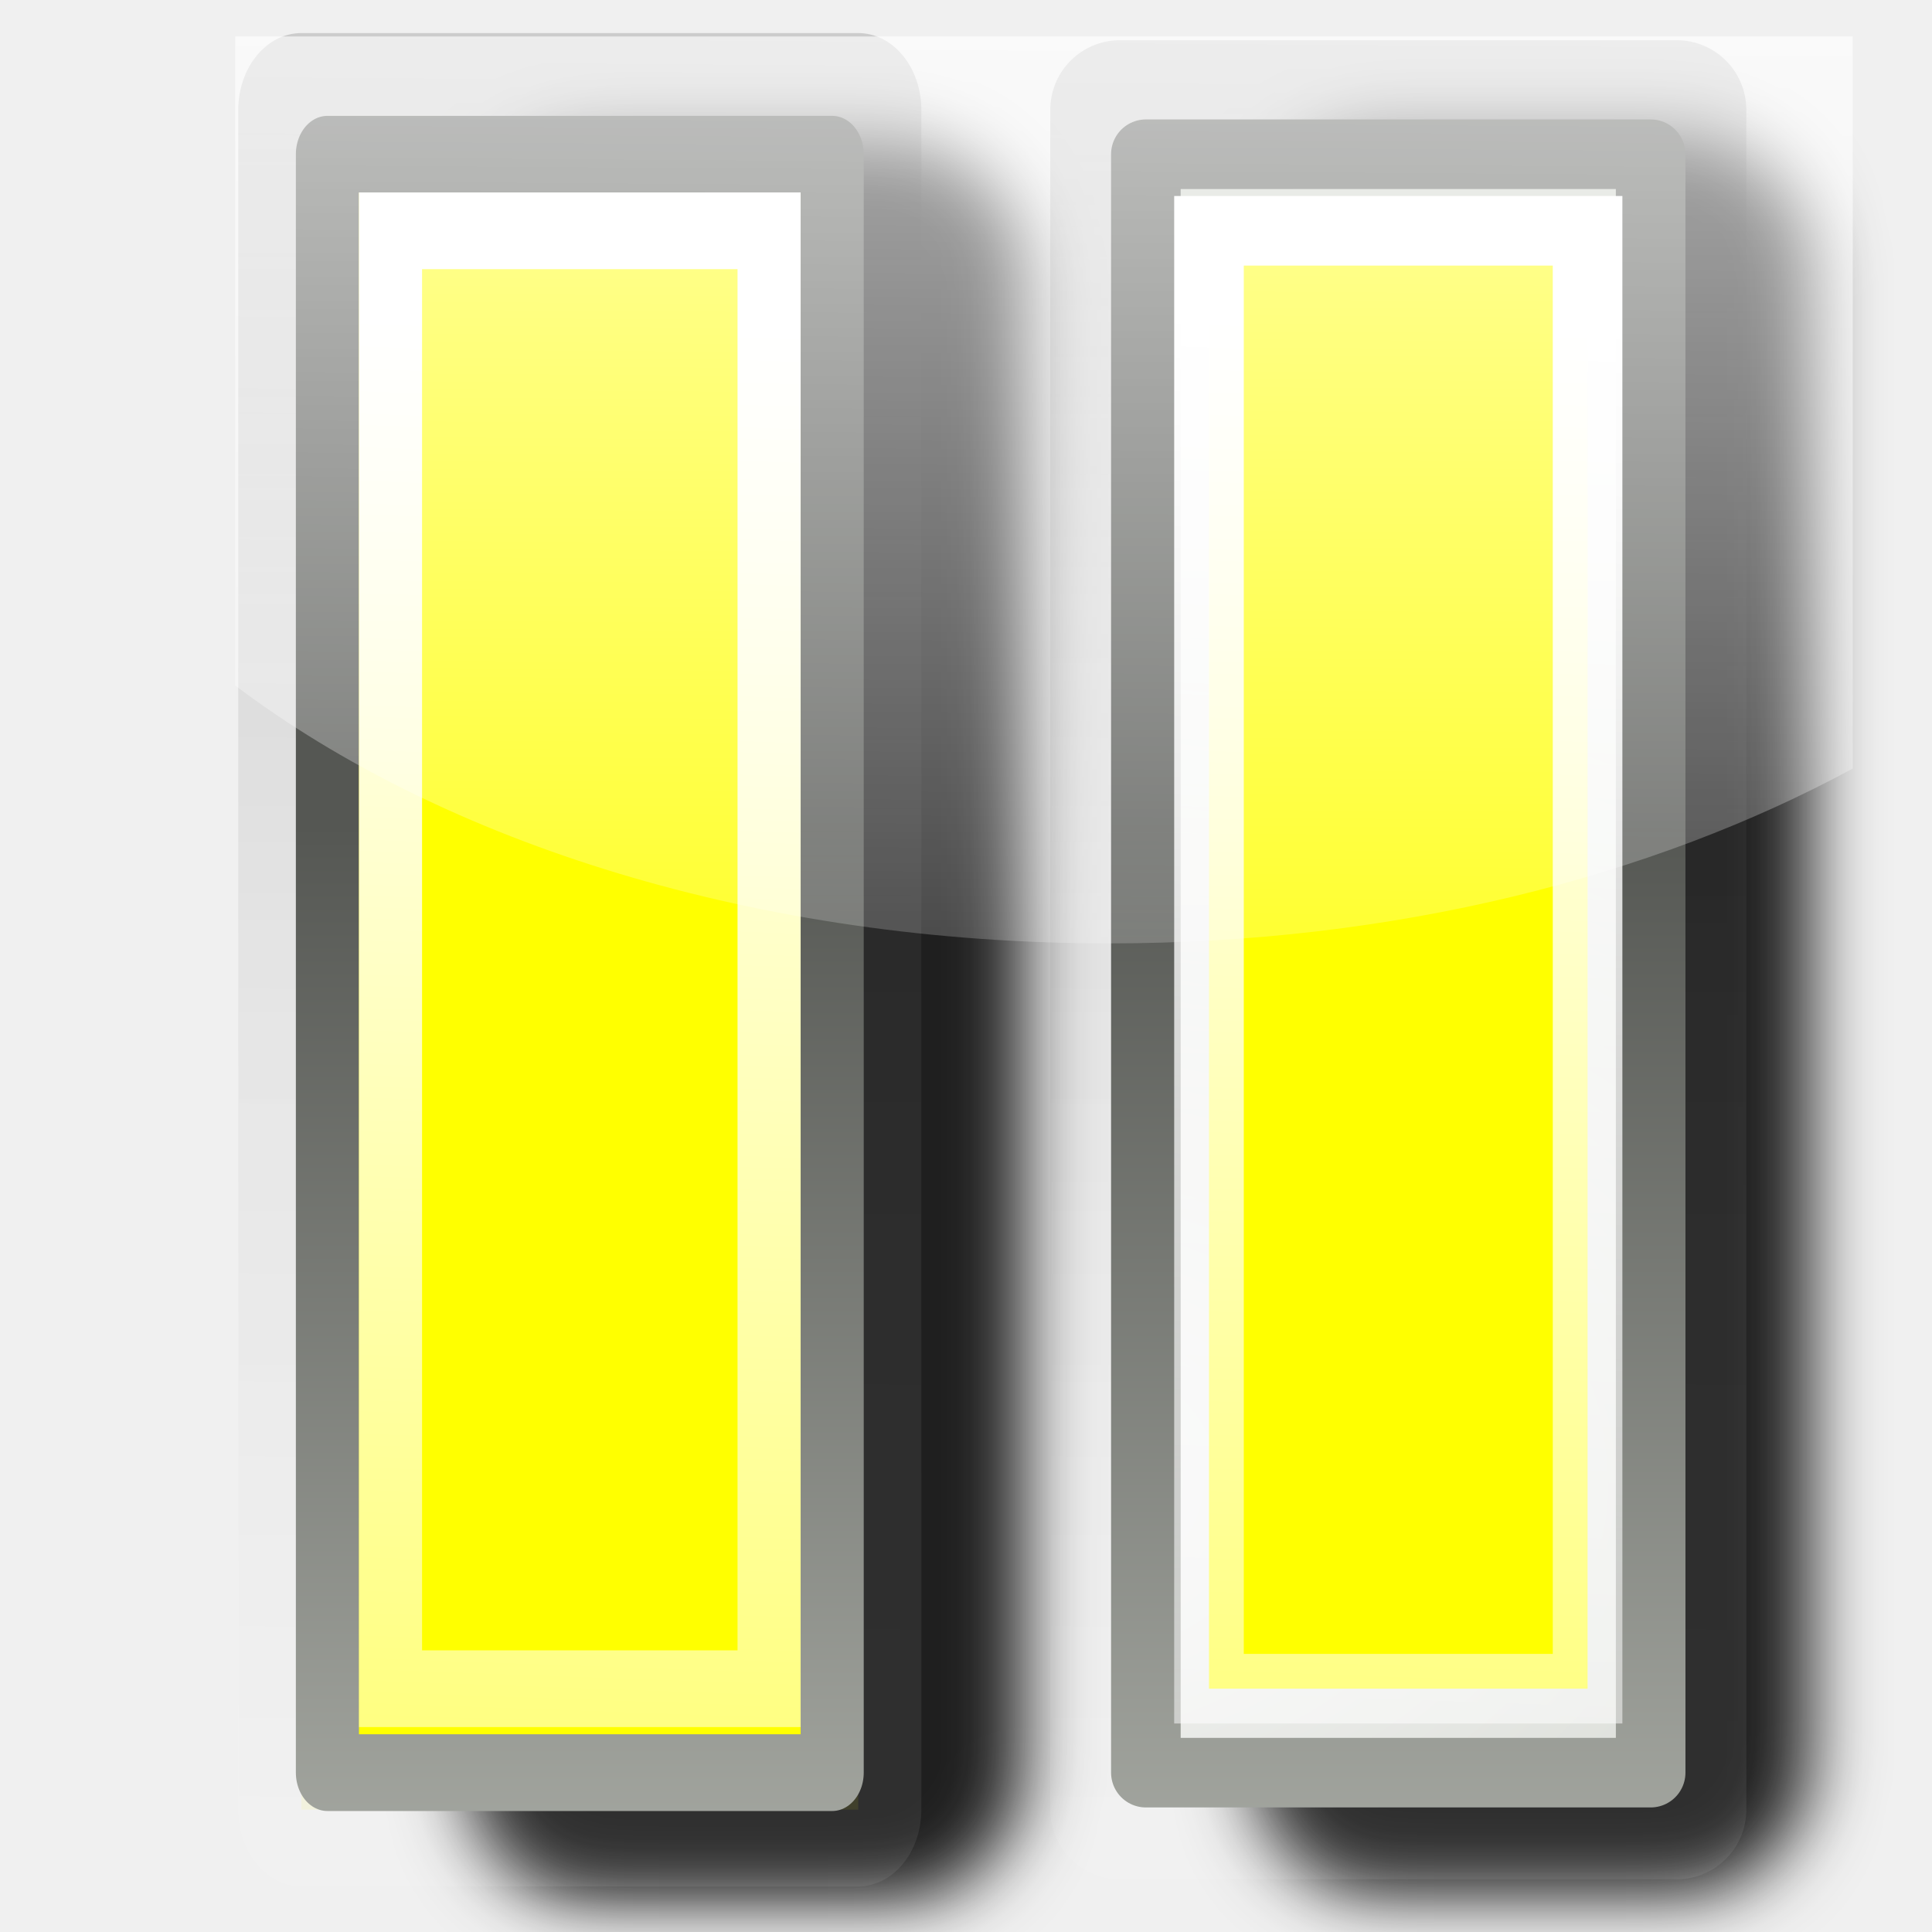
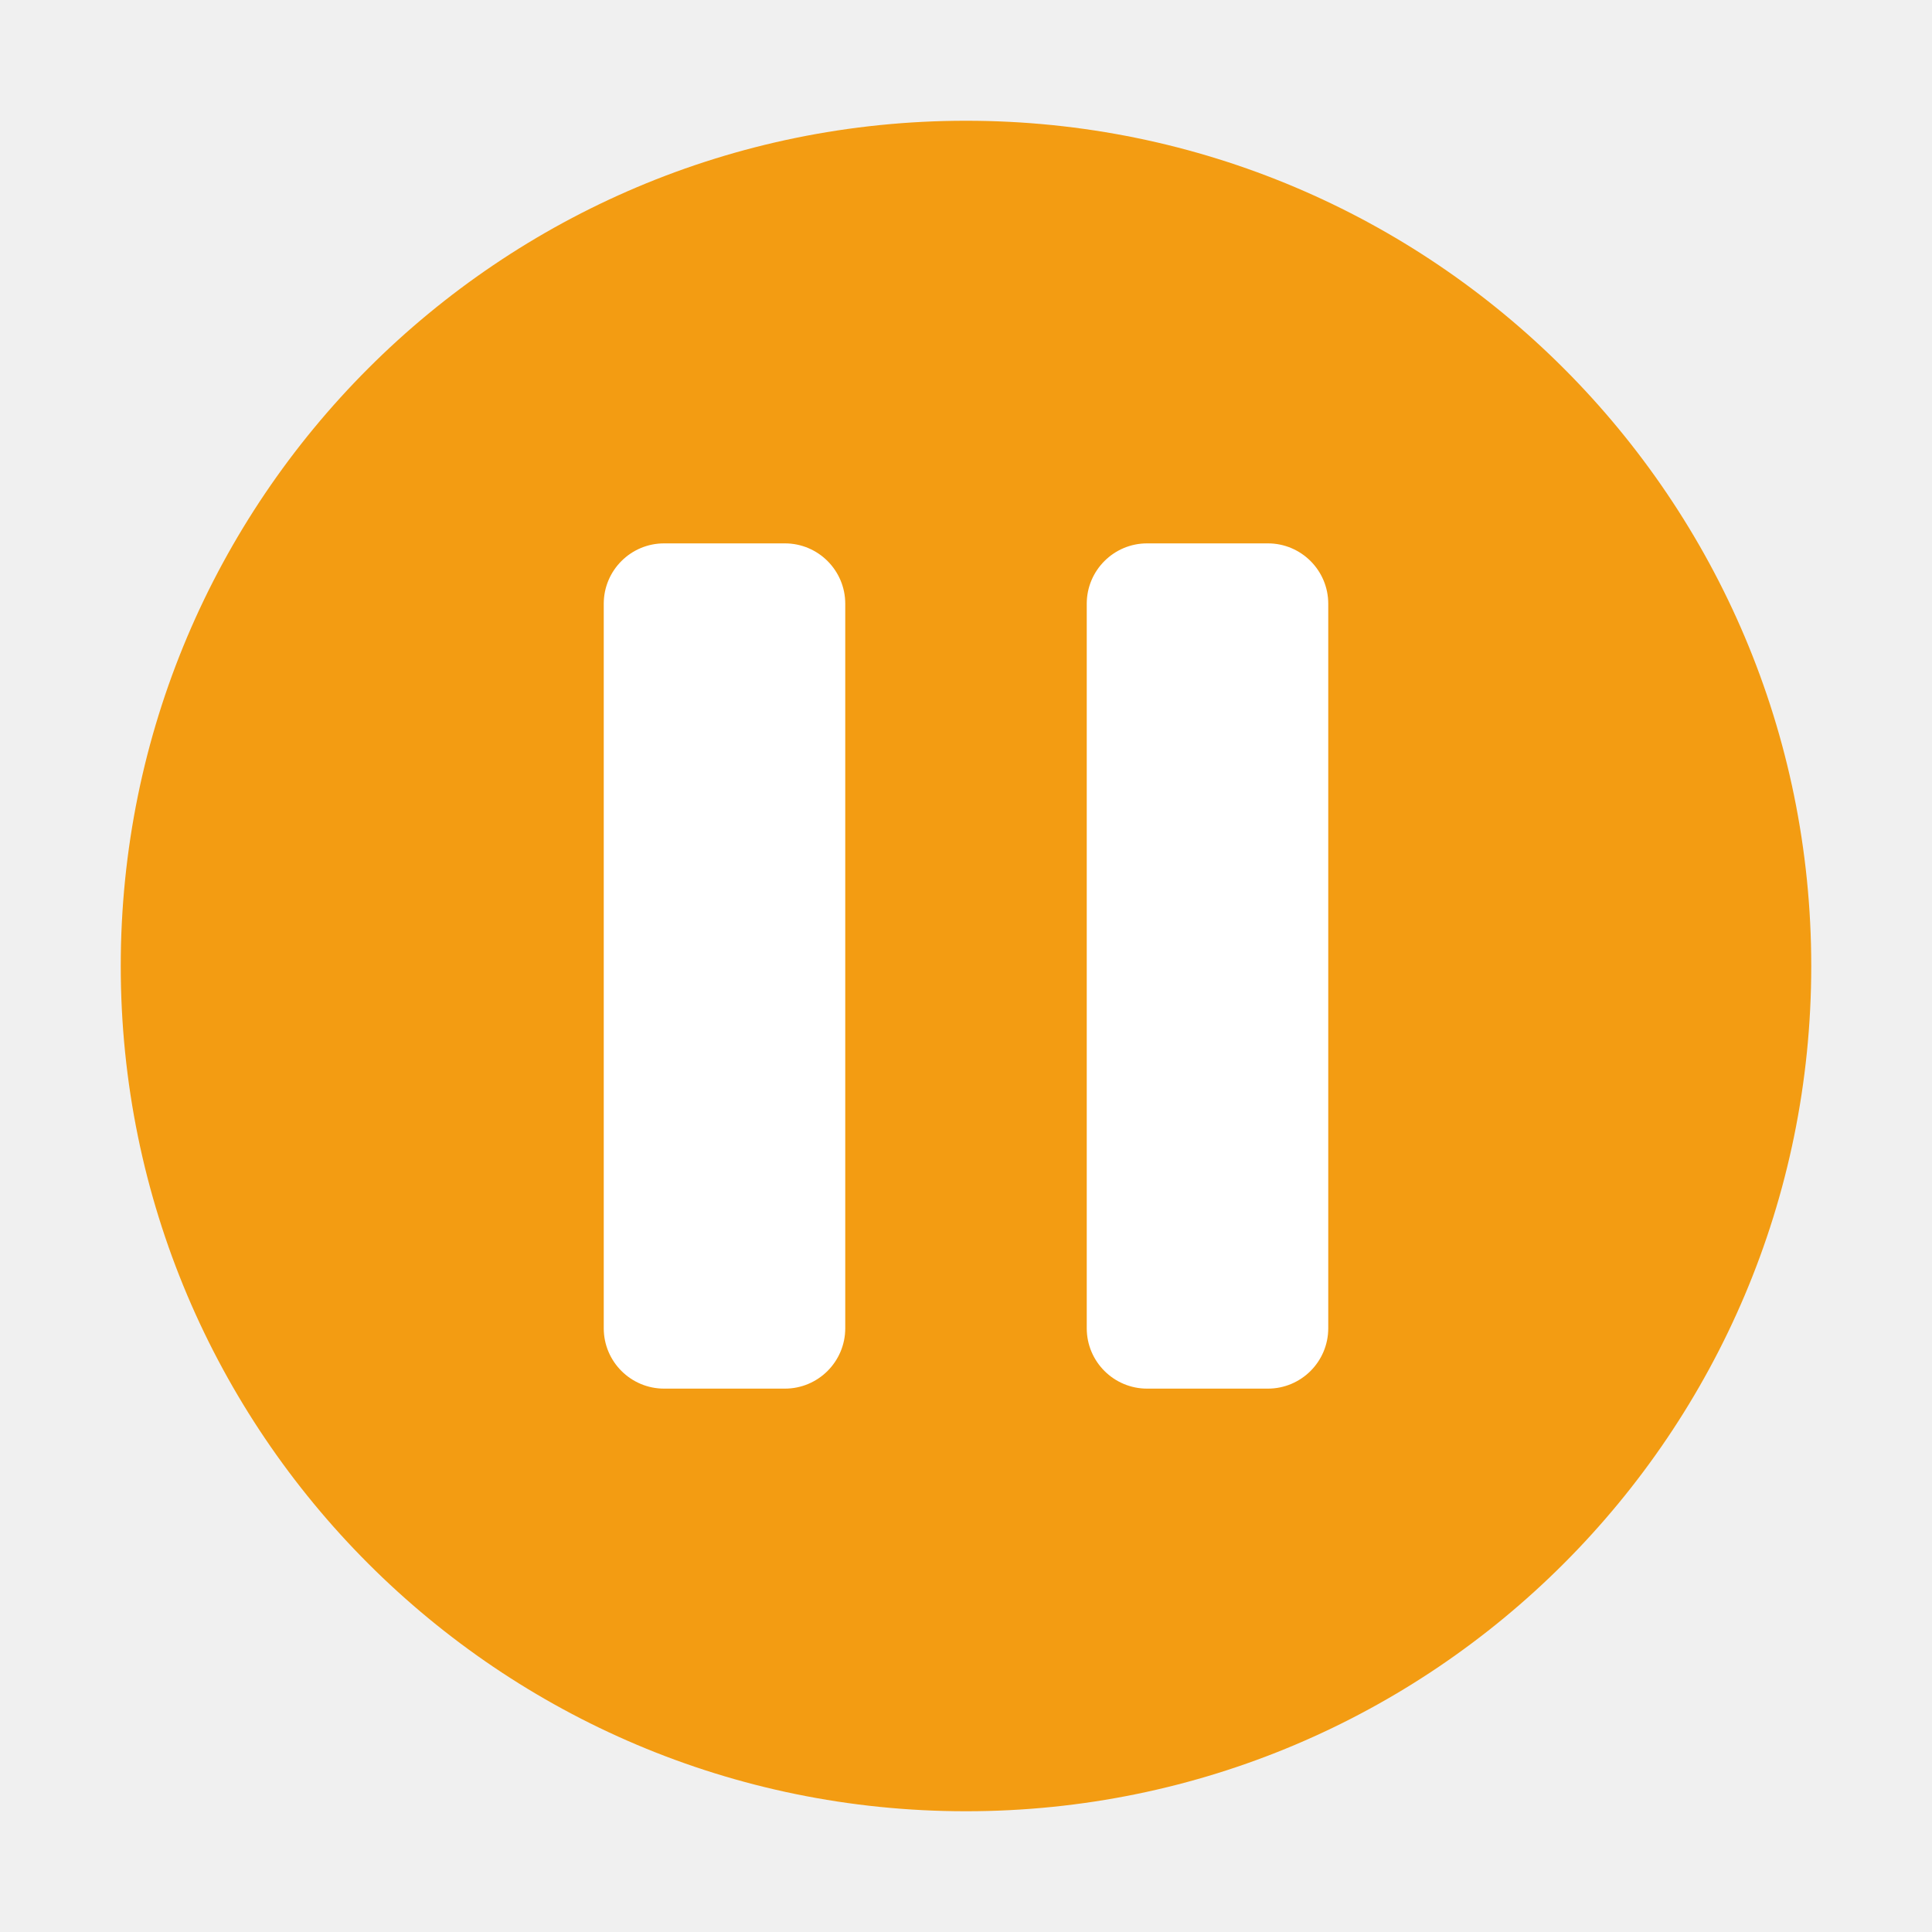
- <svg xmlns="http://www.w3.org/2000/svg" xmlns:xlink="http://www.w3.org/1999/xlink" width="48px" height="48px" id="svg1307" version="1.1">
-   <defs id="defs1309">
-     <linearGradient id="linearGradient9487">
-       <stop style="stop-color:#ffffff;stop-opacity:1;" offset="0" id="stop9489" />
-       <stop style="stop-color:#ffffff;stop-opacity:0;" offset="1" id="stop9491" />
-     </linearGradient>
-     <linearGradient id="linearGradient9476">
-       <stop style="stop-color:#ffffff;stop-opacity:1;" offset="0" id="stop9478" />
-       <stop style="stop-color:#ffffff;stop-opacity:0;" offset="1" id="stop9480" />
-     </linearGradient>
-     <linearGradient id="linearGradient9466">
-       <stop style="stop-color:#008080;stop-opacity:1;" offset="0" id="stop9468" />
-       <stop style="stop-color:#000000;stop-opacity:1" offset="1" id="stop9470" />
-     </linearGradient>
-     <linearGradient id="linearGradient9432">
-       <stop style="stop-color:#ffffff;stop-opacity:1;" offset="0" id="stop9434" />
-       <stop style="stop-color:#ffffff;stop-opacity:0;" offset="1" id="stop9436" />
-     </linearGradient>
-     <linearGradient id="linearGradient2684">
-       <stop id="stop2686" offset="0" style="stop-color:#ffffff;stop-opacity:1;" />
-       <stop id="stop2688" offset="1" style="stop-color:#000000;stop-opacity:1;" />
-     </linearGradient>
-     <linearGradient id="linearGradient2584">
-       <stop style="stop-color:#000000;stop-opacity:1;" offset="0" id="stop2586" />
-       <stop style="stop-color:#ffffff;stop-opacity:0;" offset="1" id="stop2588" />
-     </linearGradient>
-     <linearGradient id="linearGradient5075">
-       <stop style="stop-color:#adb0a8;stop-opacity:1;" offset="0" id="stop5077" />
-       <stop style="stop-color:#464744;stop-opacity:1" offset="1" id="stop5079" />
-     </linearGradient>
-     <linearGradient id="linearGradient3340">
-       <stop style="stop-color:#ffffff;stop-opacity:1;" offset="0" id="stop3342" />
-       <stop style="stop-color:#ffffff;stop-opacity:0.629;" offset="1" id="stop3344" />
-     </linearGradient>
-     <linearGradient xlink:href="#linearGradient5075" id="linearGradient2306" gradientUnits="userSpaceOnUse" x1="71.289" y1="124.117" x2="71.534" y2="78.206" gradientTransform="matrix(1.57704,0,0,1.43734,-85.32528,-112.8805)" />
-     <linearGradient xlink:href="#linearGradient2684" id="linearGradient2690" gradientUnits="userSpaceOnUse" gradientTransform="matrix(1.779187,0,0,1.62158,-99.50716,-130.5107)" x1="70.049" y1="150.316" x2="70.952" y2="88.924" />
-     <radialGradient xlink:href="#linearGradient9466" id="radialGradient9472" cx="15.733" cy="66.242" fx="15.733" fy="66.242" r="15.203" gradientTransform="matrix(0.3023256,1.046512,-0.9383721,0.2710849,73.13593,31.96276)" gradientUnits="userSpaceOnUse" />
-     <linearGradient xlink:href="#linearGradient9476" id="linearGradient9482" x1="27.147" y1="74.226" x2="27.3" y2="83.69" gradientUnits="userSpaceOnUse" />
-     <linearGradient xlink:href="#linearGradient9487" id="linearGradient9493" x1="21.213" y1="53.482" x2="21.213" y2="89.745" gradientUnits="userSpaceOnUse" gradientTransform="matrix(0.7665367,0,0,0.5654762,-34.29192,62.48174)" />
-     <linearGradient xlink:href="#linearGradient2684" id="linearGradient10063" gradientUnits="userSpaceOnUse" gradientTransform="matrix(0.6586237,0,0,0.6500142,-61.40613,49.04658)" x1="70.049" y1="150.316" x2="70.952" y2="88.924" />
-     <linearGradient xlink:href="#linearGradient5075" id="linearGradient10065" gradientUnits="userSpaceOnUse" gradientTransform="matrix(0.5837926,0,0,0.5761613,-56.15625,56.11368)" x1="71.289" y1="124.117" x2="71.534" y2="78.206" />
-     <linearGradient xlink:href="#linearGradient2817" id="linearGradient2858" gradientUnits="userSpaceOnUse" gradientTransform="matrix(1.103262,0,0,1.054917,-163.1228,-76.31138)" x1="174.834" y1="84.263" x2="174.745" y2="105.491" />
-     <linearGradient id="linearGradient2817">
-       <stop style="stop-color:#000000;stop-opacity:1;" offset="0" id="stop2819" />
-       <stop style="stop-color:#ffffff;stop-opacity:0.485;" offset="1" id="stop2821" />
-     </linearGradient>
-     <linearGradient id="linearGradient2679">
-       <stop id="stop2681" offset="0" style="stop-color:#f7f7f7;stop-opacity:1" />
-       <stop id="stop2683" offset="1" style="stop-color:#ccd0c7;stop-opacity:1" />
-     </linearGradient>
-     <linearGradient xlink:href="#linearGradient2697" id="linearGradient2862" gradientUnits="userSpaceOnUse" gradientTransform="matrix(1,0,0,1.004384,-145.0004,-71.4625)" x1="169" y1="110.338" x2="169" y2="93.205" />
-     <linearGradient id="linearGradient2697">
-       <stop id="stop2699" offset="0" style="stop-color:#babdb6" />
-       <stop id="stop2701" offset="1" style="stop-color:#555753" />
-     </linearGradient>
-     <linearGradient xlink:href="#linearGradient3081" id="linearGradient2864" gradientUnits="userSpaceOnUse" gradientTransform="translate(-4e-4,-0.09426)" x1="15.09" y1="15.292" x2="14" y2="52.511" />
-     <linearGradient id="linearGradient3081">
-       <stop style="stop-color:#ffffff;stop-opacity:1;" offset="0" id="stop3083" />
-       <stop style="stop-color:#ffffff;stop-opacity:0;" offset="1" id="stop3085" />
-     </linearGradient>
-     <linearGradient xlink:href="#linearGradient3081" id="linearGradient2800" gradientUnits="userSpaceOnUse" gradientTransform="matrix(1.567592,0,0,1.906379,-13.07198,-21.90876)" x1="15.09" y1="15.292" x2="14" y2="52.511" />
-     <linearGradient xlink:href="#linearGradient2697" id="linearGradient2803" gradientUnits="userSpaceOnUse" gradientTransform="matrix(1.567592,0,0,1.914737,-240.3727,-157.9637)" x1="169" y1="110.338" x2="169" y2="93.205" />
-     <linearGradient id="linearGradient13149">
-       <stop id="stop13151" offset="0" style="stop-color:#babdb6" />
-       <stop id="stop13153" offset="1" style="stop-color:#555753" />
-     </linearGradient>
-     <radialGradient xlink:href="#linearGradient2679" id="radialGradient2809" gradientUnits="userSpaceOnUse" gradientTransform="matrix(5.5842451e-6,-2.043734,3.122805,-2.3842281e-6,-288.3593,383.748)" cx="169.772" cy="100.201" fx="169.772" fy="100.201" r="11" />
-     <linearGradient xlink:href="#linearGradient2817" id="linearGradient2823" gradientUnits="userSpaceOnUse" gradientTransform="matrix(0.6933999,0,0,0.73552,-98.01354,-42.30732)" x1="174.834" y1="84.263" x2="174.745" y2="105.491" />
-     <linearGradient id="linearGradient13163">
-       <stop style="stop-color:#000000;stop-opacity:1;" offset="0" id="stop13165" />
-       <stop style="stop-color:#ffffff;stop-opacity:0.485;" offset="1" id="stop13167" />
-     </linearGradient>
-     <linearGradient y2="105.491" x2="174.745" y1="84.263" x1="174.834" gradientTransform="matrix(1.729464,0,0,2.011072,-268.7813,-167.2075)" gradientUnits="userSpaceOnUse" id="linearGradient13178" xlink:href="#linearGradient2817" />
-     <linearGradient xlink:href="#linearGradient2817" id="linearGradient15748" gradientUnits="userSpaceOnUse" gradientTransform="matrix(1.729464,0,0,2.011072,-212.2127,-161.5506)" x1="174.834" y1="84.263" x2="174.745" y2="105.491" />
-     <linearGradient xlink:href="#linearGradient2697" id="linearGradient15752" gradientUnits="userSpaceOnUse" gradientTransform="matrix(1.567592,0,0,1.914737,-183.8042,-152.3068)" x1="169" y1="110.338" x2="169" y2="93.205" />
-     <linearGradient xlink:href="#linearGradient3081" id="linearGradient15754" gradientUnits="userSpaceOnUse" gradientTransform="matrix(1.567592,0,0,1.906379,43.49657,-16.25191)" x1="15.09" y1="15.292" x2="14" y2="52.511" />
-     <linearGradient xlink:href="#linearGradient2817" id="linearGradient15756" gradientUnits="userSpaceOnUse" gradientTransform="matrix(1.103262,0,0,1.054917,-163.1228,-76.31138)" x1="174.834" y1="84.263" x2="174.745" y2="105.491" />
-     <linearGradient xlink:href="#linearGradient2697" id="linearGradient15760" gradientUnits="userSpaceOnUse" gradientTransform="matrix(1,0,0,1.004384,-145.0004,-71.4625)" x1="169" y1="110.338" x2="169" y2="93.205" />
-     <linearGradient xlink:href="#linearGradient3081" id="linearGradient15762" gradientUnits="userSpaceOnUse" gradientTransform="translate(-4e-4,-0.09426)" x1="15.09" y1="15.292" x2="14" y2="52.511" />
-     <linearGradient xlink:href="#linearGradient2817" id="linearGradient15780" gradientUnits="userSpaceOnUse" gradientTransform="matrix(1.729464,0,0,2.011072,-188.8782,-175.516)" x1="174.834" y1="84.263" x2="174.745" y2="105.491" />
-     <filter id="filter15790" x="-0.149" width="1.298" y="-0.047" height="1.095">
-       <feGaussianBlur stdDeviation="0.867" id="feGaussianBlur15792" />
-     </filter>
-     <filter color-interpolation-filters="sRGB" id="filter15790-7" x="-0.149" width="1.298" y="-0.047" height="1.095">
-       <feGaussianBlur stdDeviation="0.867" id="feGaussianBlur15792-7" />
-     </filter>
-     <linearGradient xlink:href="#linearGradient9432" id="linearGradient8781" gradientUnits="userSpaceOnUse" gradientTransform="matrix(0.9580838,0,0,0.9757282,4.204533,1.258586)" x1="21.567" y1="-18.998" x2="21.213" y2="32.797" />
-   </defs>
-   <g id="layer4" style="display:inline" />
-   <g id="layer1" style="display:inline">
-     <rect style="opacity:0.87;fill:#000000;fill-opacity:1;stroke:none;display:inline;filter:url(#filter15790-7)" id="rect15782-1" width="13.965" height="43.841" x="31.024" y="3.275" ry="3.433" />
-     <rect style="opacity:0.87;fill:#000000;fill-opacity:1;stroke:none;filter:url(#filter15790)" id="rect15782" width="13.965" height="43.841" x="11.49" y="3.452" ry="3.433" />
-     <path style="fill:#ffffff;fill-opacity:1" id="path9440" d="m 17.324,68.113 a 5.657,9.153 0 1 1 -11.314,0 5.657,9.153 0 1 1 11.314,0 z" transform="translate(-39.24443,37.47666)" />
-     <path style="fill:url(#radialGradient9472);fill-opacity:1;stroke:none" id="path9446" d="m 36.416,72.395 a 15.203,14.849 0 1 1 -30.406,0 15.203,14.849 0 1 1 30.406,0 z" transform="translate(-39.24443,37.47666)" />
-     <path style="opacity:0.15;color:#000000;fill:none;stroke:url(#linearGradient10063);stroke-width:1.16;stroke-linecap:square;stroke-linejoin:round;stroke-miterlimit:4;stroke-opacity:1;stroke-dasharray:none;stroke-dashoffset:0;marker:none;visibility:visible;display:inline;overflow:visible" d="m -22.88,119.834 0,-17.573 15.219,8.537 -15.219,9.036 z" id="path10055" />
-     <path id="path10057" d="m -22.588,118.861 0,-16.024 14.071,8.012 -14.071,8.012 z" style="color:#000000;fill:#abc6e3;fill-opacity:1;fill-rule:evenodd;stroke:none;stroke-width:1;marker:none;visibility:visible;display:inline;overflow:visible" />
-     <path id="path10059" d="m -22.588,118.861 0,-16.024 14.071,8.012 -14.071,8.012 z" style="color:#000000;fill:none;stroke:url(#linearGradient10065);stroke-width:0.58;stroke-linecap:square;stroke-linejoin:round;stroke-miterlimit:4;stroke-opacity:1;stroke-dasharray:none;stroke-dashoffset:0;marker:none;visibility:visible;display:inline;overflow:visible" />
-     <path id="path10061" d="m -22.296,103.341 0,15.016 13.19,-7.508 -13.19,-7.508 z m 0.584,1.008 11.42,6.5 -11.42,6.5 0,-13 z" style="color:#000000;fill:#a6c1dd;fill-opacity:1;fill-rule:evenodd;stroke:none;stroke-width:3;marker:none;visibility:visible;display:inline;overflow:visible" />
-     <path style="fill:url(#linearGradient9493);fill-opacity:1;stroke:none" d="m -6.378,103.419 c 0,4.637 -4.864,7.336 -11.3,7.336 -6.436,0 -12.007,-2.699 -12.007,-7.336 0,-4.637 5.217,-8.397 11.654,-8.397 6.436,0 11.654,3.759 11.654,8.397 z" id="path9484" />
-     <path id="path2815" d="m 27.822,2.728 0,42.232 13.836,0 0,-42.232 -13.836,0 z" style="opacity:0.15;color:#000000;fill:none;stroke:url(#linearGradient13178);stroke-width:3.457;stroke-linecap:square;stroke-linejoin:round;stroke-miterlimit:4;stroke-opacity:1;stroke-dasharray:none;stroke-dashoffset:0;marker:none;visibility:visible;display:inline;overflow:visible" />
-     <path id="path2827" d="m 28.469,3.827 0,40.034 12.541,0 0,-40.034 -12.541,0 z" style="color:#000000;fill:url(#radialGradient2809);fill-opacity:1;fill-rule:evenodd;stroke:none;stroke-width:1;marker:none;visibility:visible;display:inline;overflow:visible" />
-     <path style="color:#000000;fill:none;stroke:url(#linearGradient2803);stroke-width:1.729;stroke-linecap:square;stroke-linejoin:round;stroke-miterlimit:4;stroke-opacity:1;stroke-dasharray:none;stroke-dashoffset:0;marker:none;visibility:visible;display:inline;overflow:visible" d="m 28.469,3.832 0,40.209 12.541,0 0,-40.209 -12.541,0 z" id="path2762" />
-     <path id="path2811" d="m 30.037,5.734 0,36.221 9.406,0 0,-36.221 -9.406,0 z" style="color:#000000;fill:#ffff00;fill-opacity:1;fill-rule:evenodd;stroke:url(#linearGradient2800);stroke-width:1.729;stroke-linecap:square;stroke-linejoin:miter;stroke-miterlimit:4;stroke-opacity:1;stroke-dasharray:none;stroke-dashoffset:0;marker:none;visibility:visible;display:inline;overflow:visible" />
-     <g style="display:inline;fill:#ffff00" id="use2844" transform="matrix(1.567592,0,0,1.906379,-33.4066,-21.72907)">
-       <path style="opacity:0.15;color:#000000;fill:#ffff00;stroke:url(#linearGradient2858);stroke-width:2;stroke-linecap:square;stroke-linejoin:round;stroke-miterlimit:4;stroke-opacity:1;stroke-dasharray:none;stroke-dashoffset:0;marker:none;visibility:visible;display:inline;overflow:visible" d="m 26.087,12.829 0,22.153 8.826,0 0,-22.153 -8.826,0 z" id="path2848" />
-       <path style="color:#000000;fill:#ffff00;fill-opacity:1;fill-rule:evenodd;stroke:none;stroke-width:1;marker:none;visibility:visible;display:inline;overflow:visible" d="m 26.5,13.406 0,21 8,0 0,-21 -8,0 z" id="path2850" />
-       <path id="path2852" d="m 26.5,13.408 0,21.092 8,0 0,-21.092 -8,0 z" style="color:#000000;fill:#ffff00;stroke:url(#linearGradient2862);stroke-width:1;stroke-linecap:square;stroke-linejoin:round;stroke-miterlimit:4;stroke-opacity:1;stroke-dasharray:none;stroke-dashoffset:0;marker:none;visibility:visible;display:inline;overflow:visible" />
-       <path style="color:#000000;fill:#ffff00;fill-opacity:1;fill-rule:evenodd;stroke:url(#linearGradient2864);stroke-width:1;stroke-linecap:square;stroke-linejoin:miter;stroke-miterlimit:4;stroke-opacity:1;stroke-dasharray:none;stroke-dashoffset:0;marker:none;visibility:visible;display:inline;overflow:visible" d="m 27.5,14.406 0,19 6,0 0,-19 -6,0 z" id="path2854" />
-     </g>
-     <path style="fill:url(#linearGradient8781);fill-opacity:1" d="M 5.844 0.906 L 5.844 17.031 C 11.031 20.945 18.826 23.438 27.562 23.438 C 34.628 23.438 41.068 21.787 46.031 19.094 L 46.031 0.906 L 5.844 0.906 z " id="path9430" />
-   </g>
+ <svg xmlns="http://www.w3.org/2000/svg" viewBox="0 0 32 32">
+   <circle cx="16" cy="16" r="14" fill="#f39c12" />
+   <rect x="10" y="9" width="4" height="14" rx="1" fill="#fff" />
+   <rect x="18" y="9" width="4" height="14" rx="1" fill="#fff" />
</svg>
